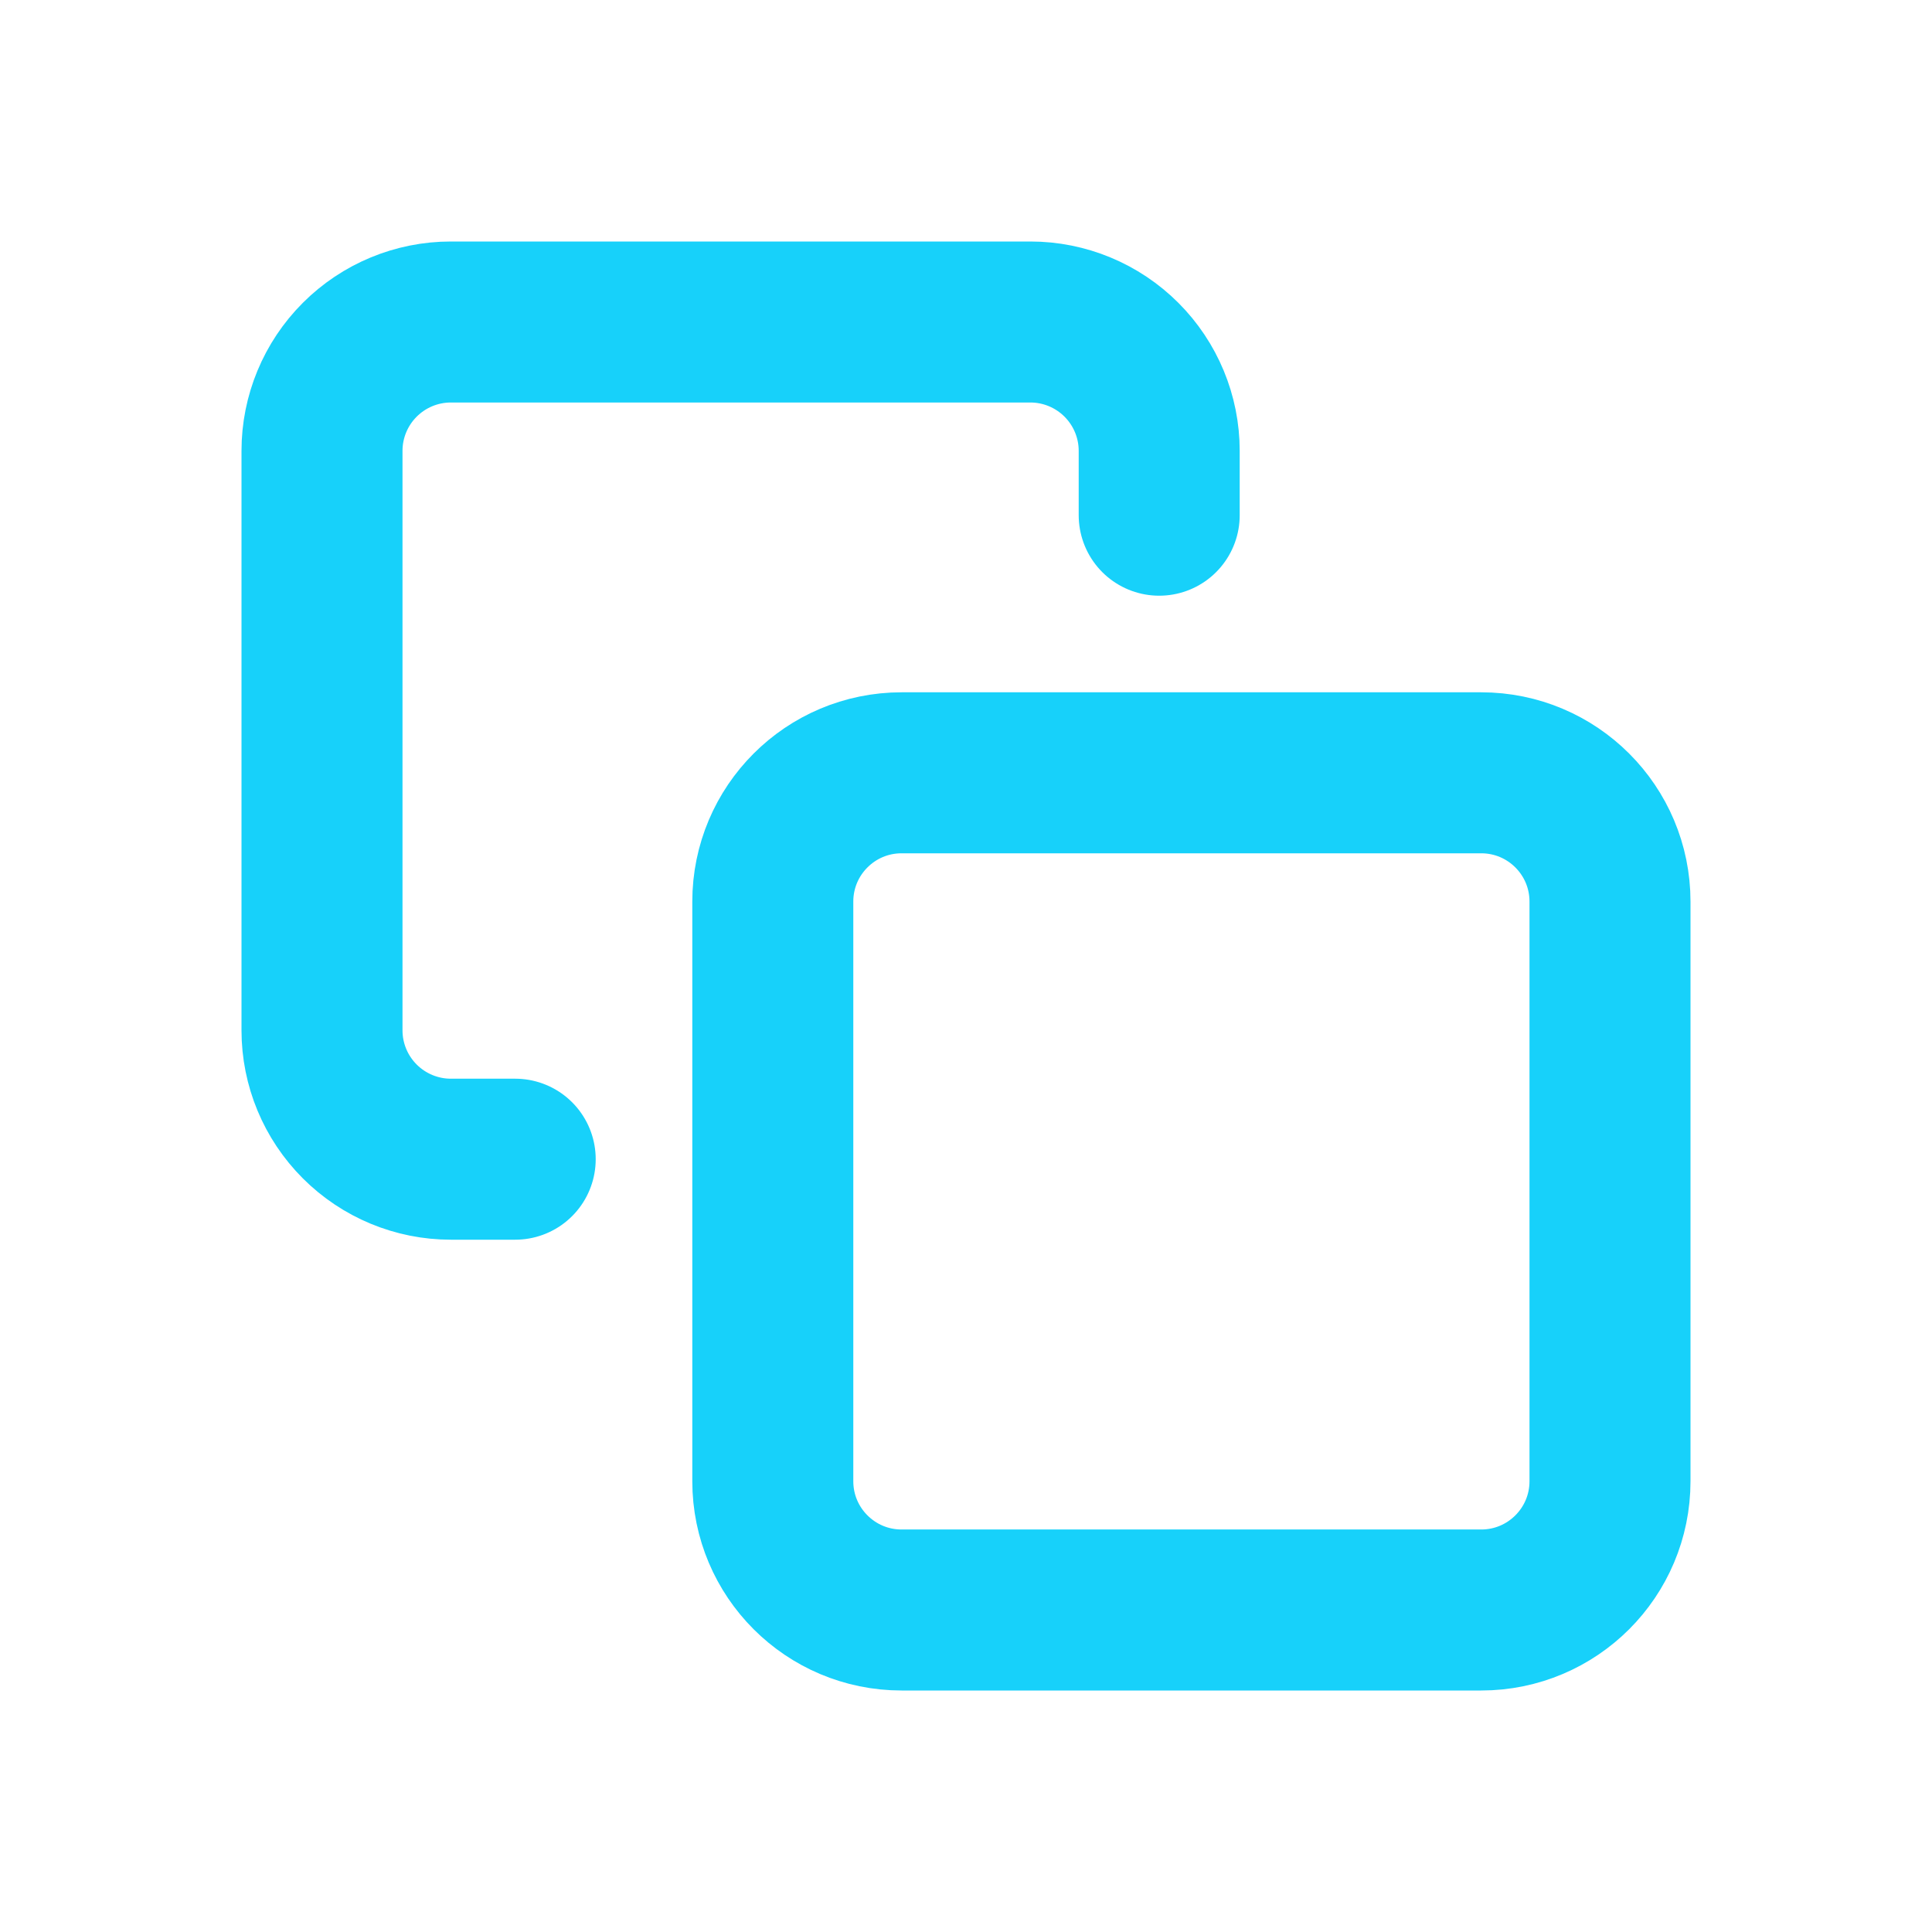
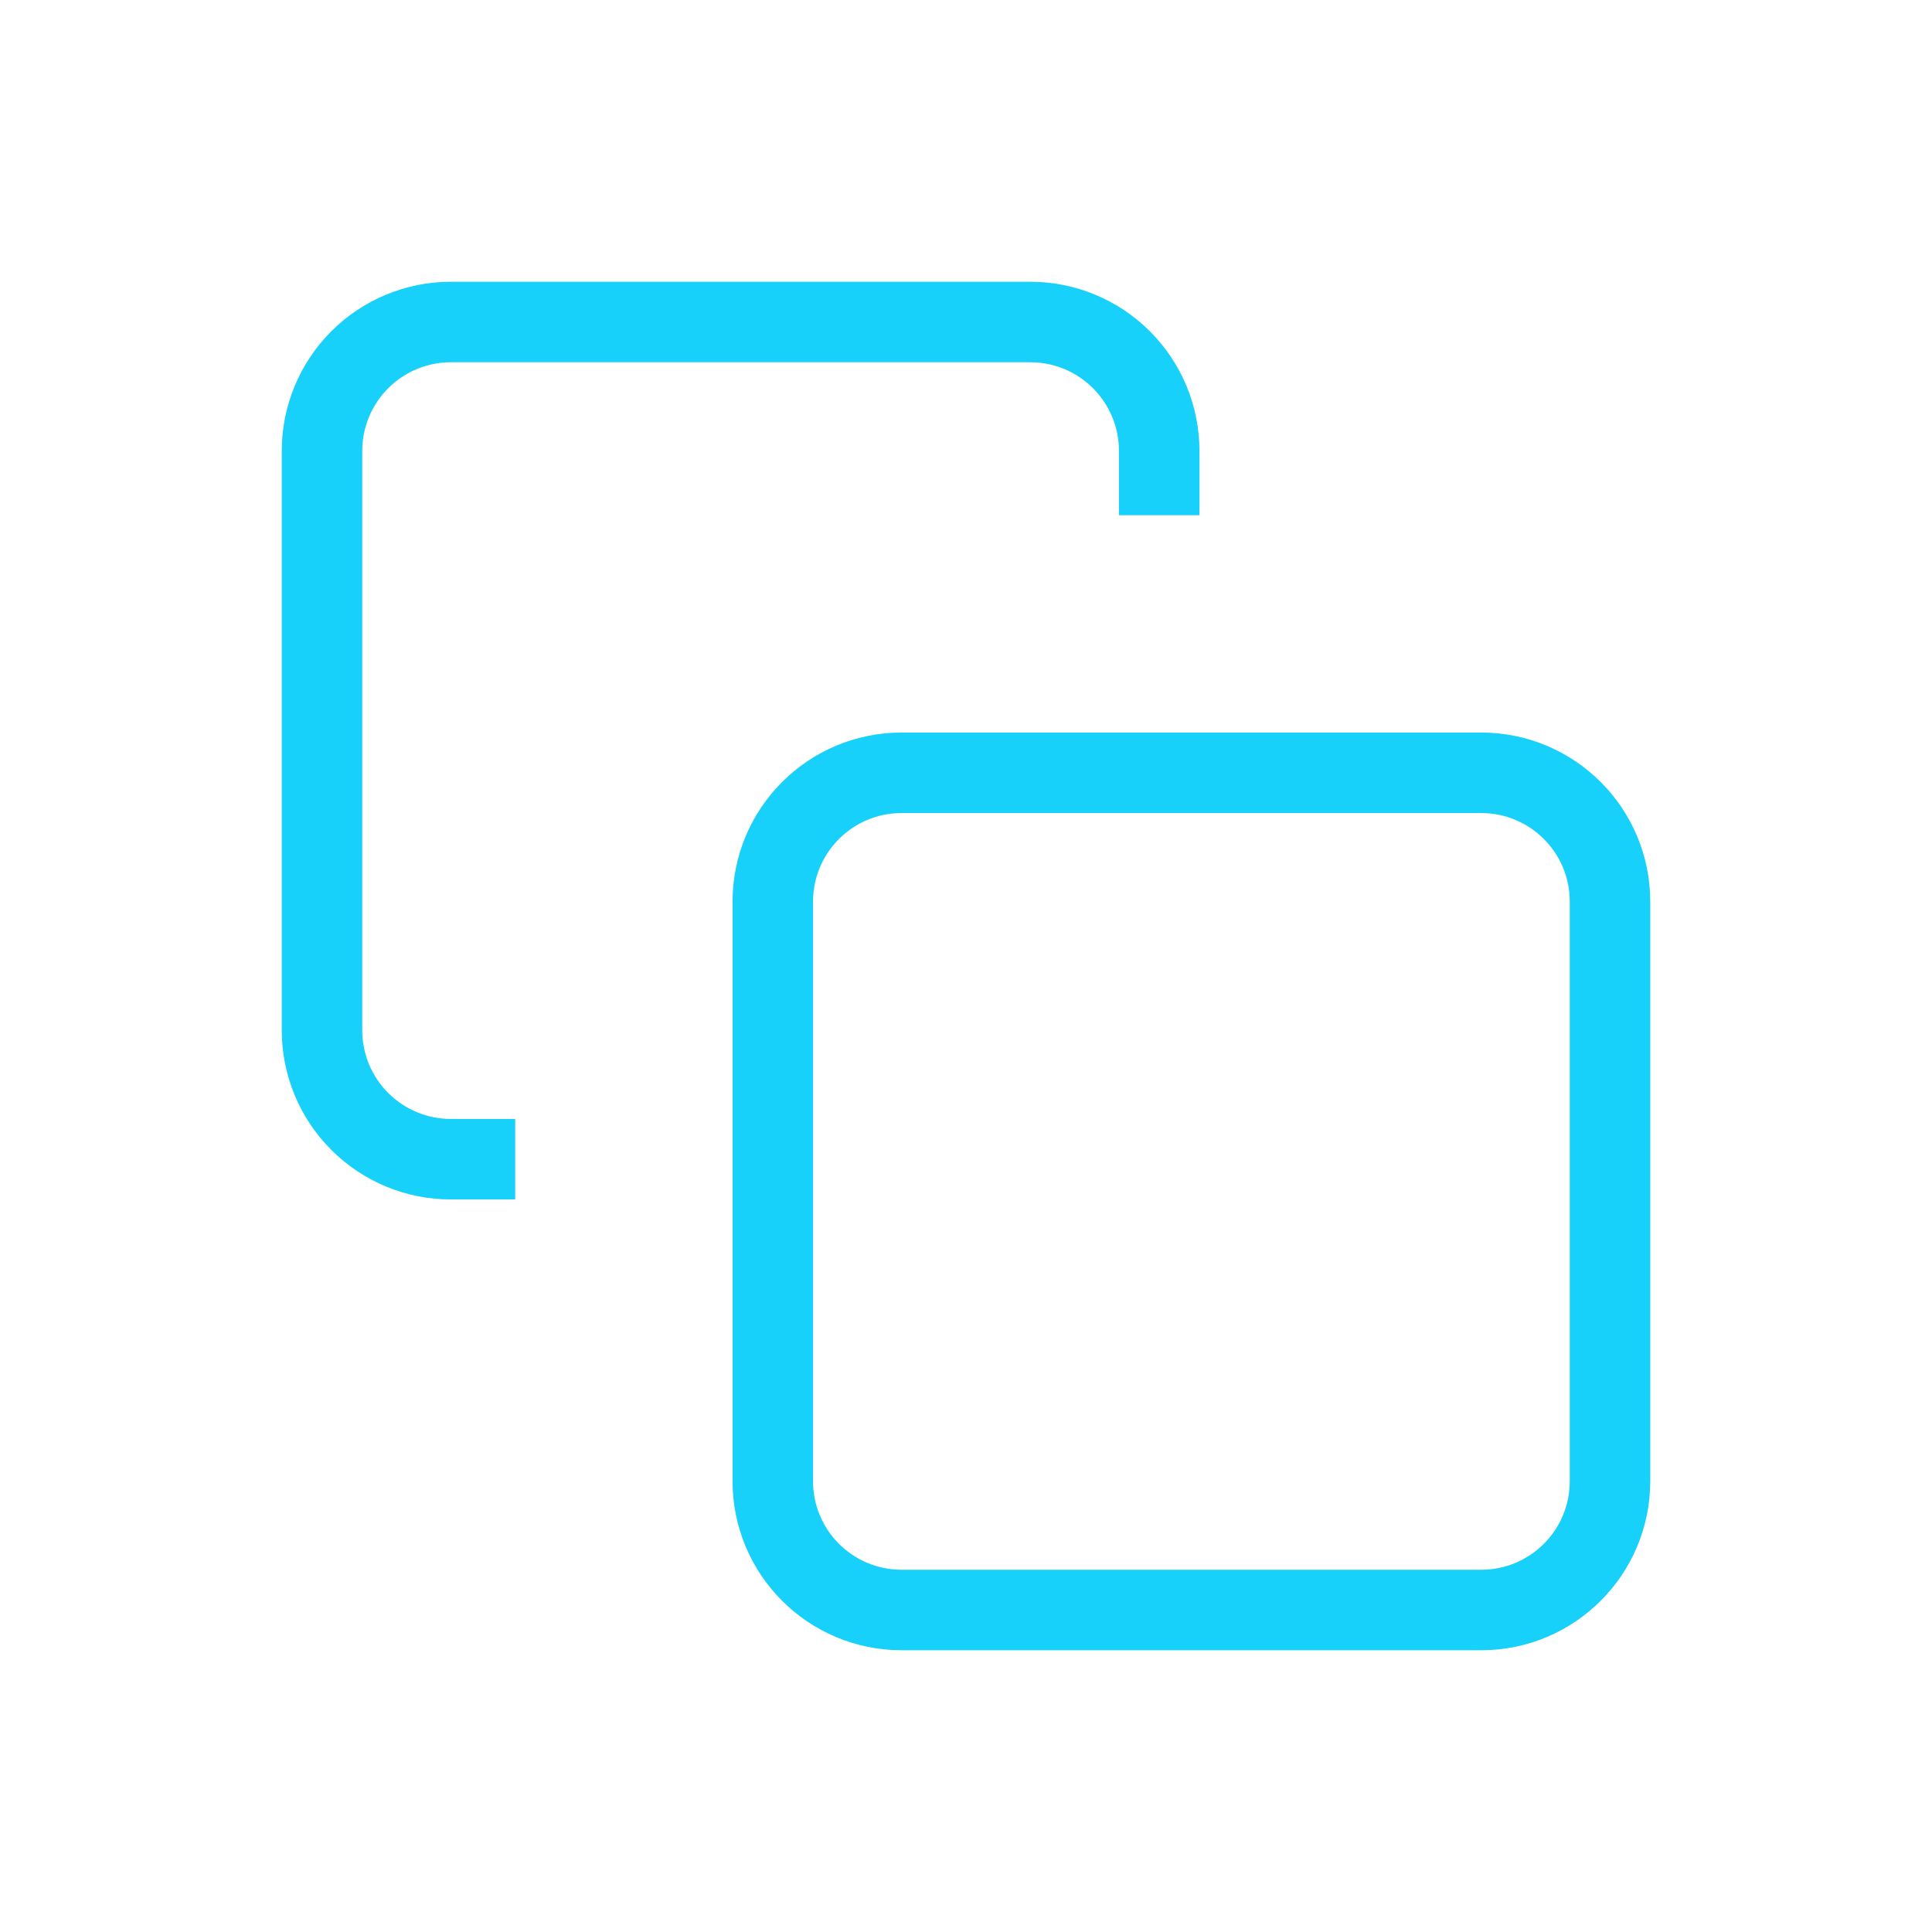
<svg xmlns="http://www.w3.org/2000/svg" width="24" height="24" viewBox="0 0 24 24" fill="none">
-   <path d="M18.4 9.6H11.2C10.316 9.6 9.6 10.316 9.6 11.2V18.4C9.6 19.284 10.316 20 11.2 20H18.4C19.284 20 20 19.284 20 18.4V11.2C20 10.316 19.284 9.6 18.4 9.6Z" stroke="#17D1FA" stroke-width="2" stroke-linecap="round" stroke-linejoin="round" />
-   <path d="M6.4 14.4H5.6C5.176 14.4 4.769 14.231 4.469 13.931C4.169 13.631 4 13.224 4 12.8V5.6C4 5.176 4.169 4.769 4.469 4.469C4.769 4.169 5.176 4 5.6 4H12.8C13.224 4 13.631 4.169 13.931 4.469C14.231 4.769 14.4 5.176 14.4 5.6V6.4" stroke="#17D1FA" stroke-width="2" stroke-linecap="round" stroke-linejoin="round" />
+   <path d="M18.4 9.6H11.2C10.316 9.6 9.6 10.316 9.6 11.2V18.4C9.6 19.284 10.316 20 11.2 20H18.4C19.284 20 20 19.284 20 18.4V11.2C20 10.316 19.284 9.6 18.4 9.6Z" stroke="#17D1FA" strokeWidth="2" strokeLinecap="round" stroke-linejoin="round" />
+   <path d="M6.4 14.4H5.6C5.176 14.4 4.769 14.231 4.469 13.931C4.169 13.631 4 13.224 4 12.8V5.6C4 5.176 4.169 4.769 4.469 4.469C4.769 4.169 5.176 4 5.6 4H12.8C13.224 4 13.631 4.169 13.931 4.469C14.231 4.769 14.4 5.176 14.4 5.6V6.4" stroke="#17D1FA" strokeWidth="2" strokeLinecap="round" stroke-linejoin="round" />
</svg>
